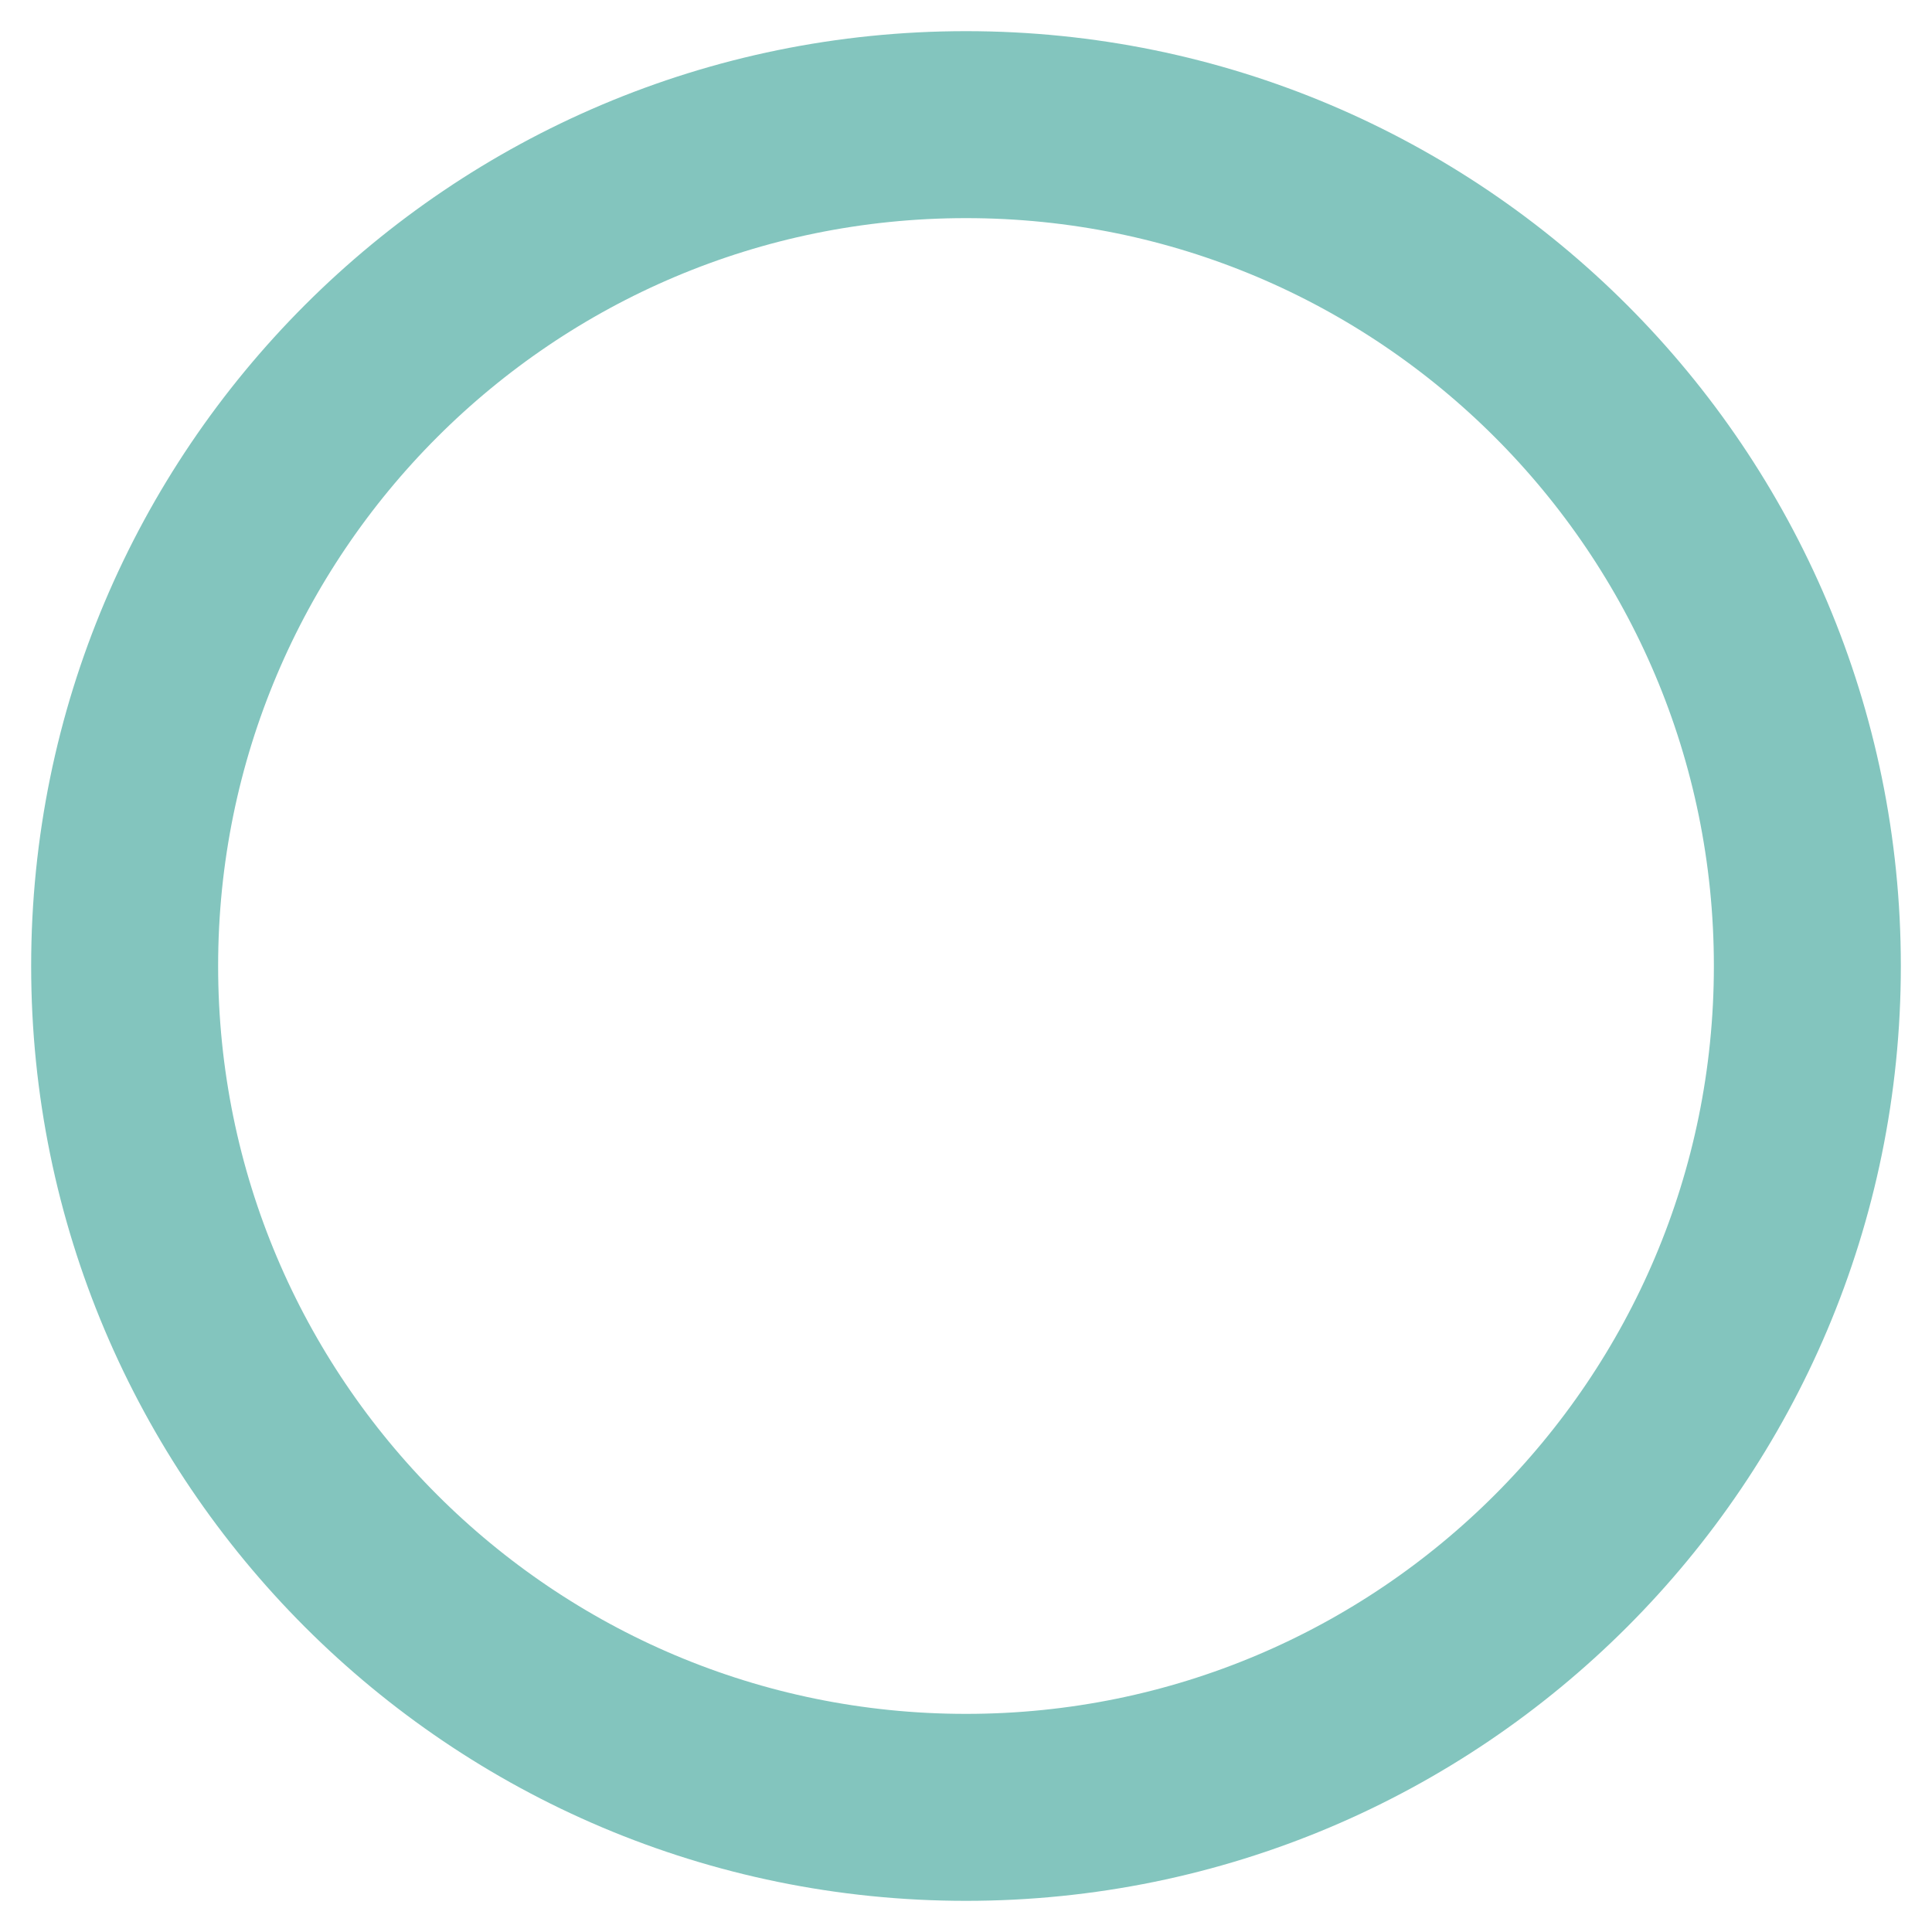
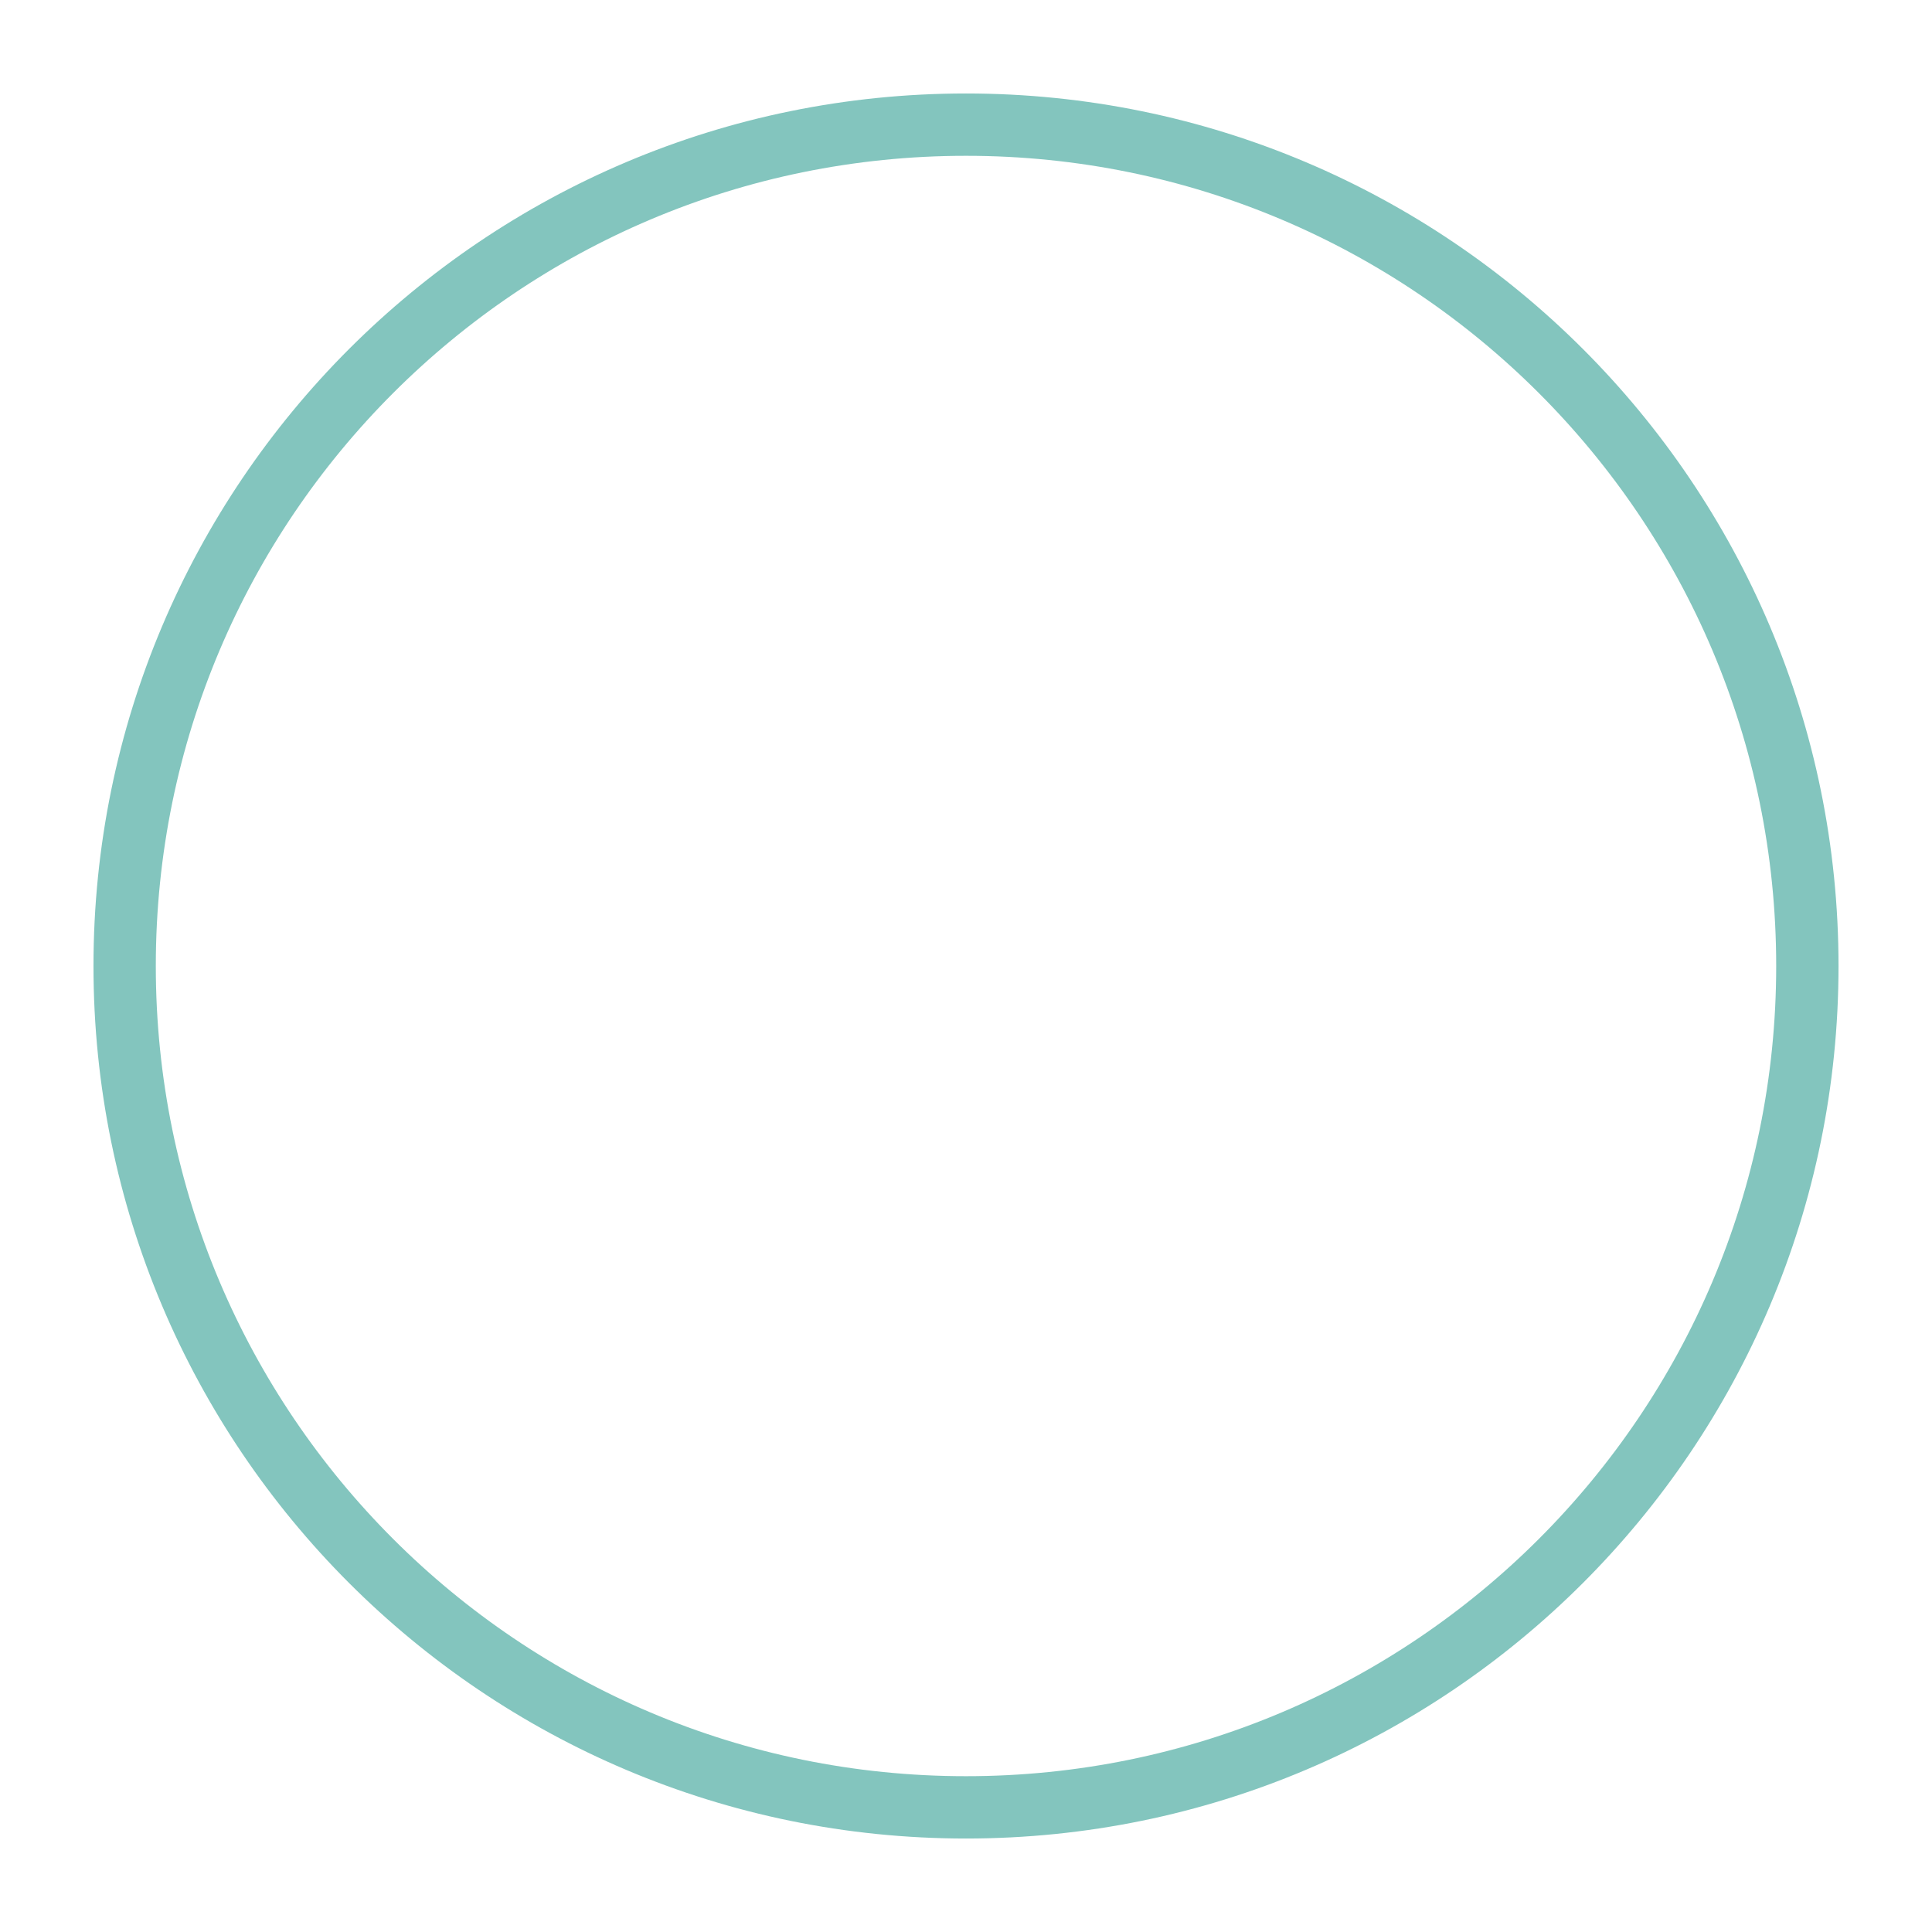
<svg xmlns="http://www.w3.org/2000/svg" width="31" height="31" viewBox="0 0 31 31" fill="none">
-   <path d="M15.5 29C22.956 29 29 22.956 29 15.5C29 8.044 22.956 2 15.5 2C8.044 2 2 8.044 2 15.5C2 22.956 8.044 29 15.5 29Z" stroke="#83C5BE" stroke-width="3" stroke-linecap="round" stroke-linejoin="round" />
+   <path d="M15.5 29C22.956 29 29 22.956 29 15.5C29 8.044 22.956 2 15.5 2C8.044 2 2 8.044 2 15.5C2 22.956 8.044 29 15.5 29Z" stroke="#83C5BE" strokeWidth="3" strokeLinecap="round" strokeLinejoin="round" />
</svg>
